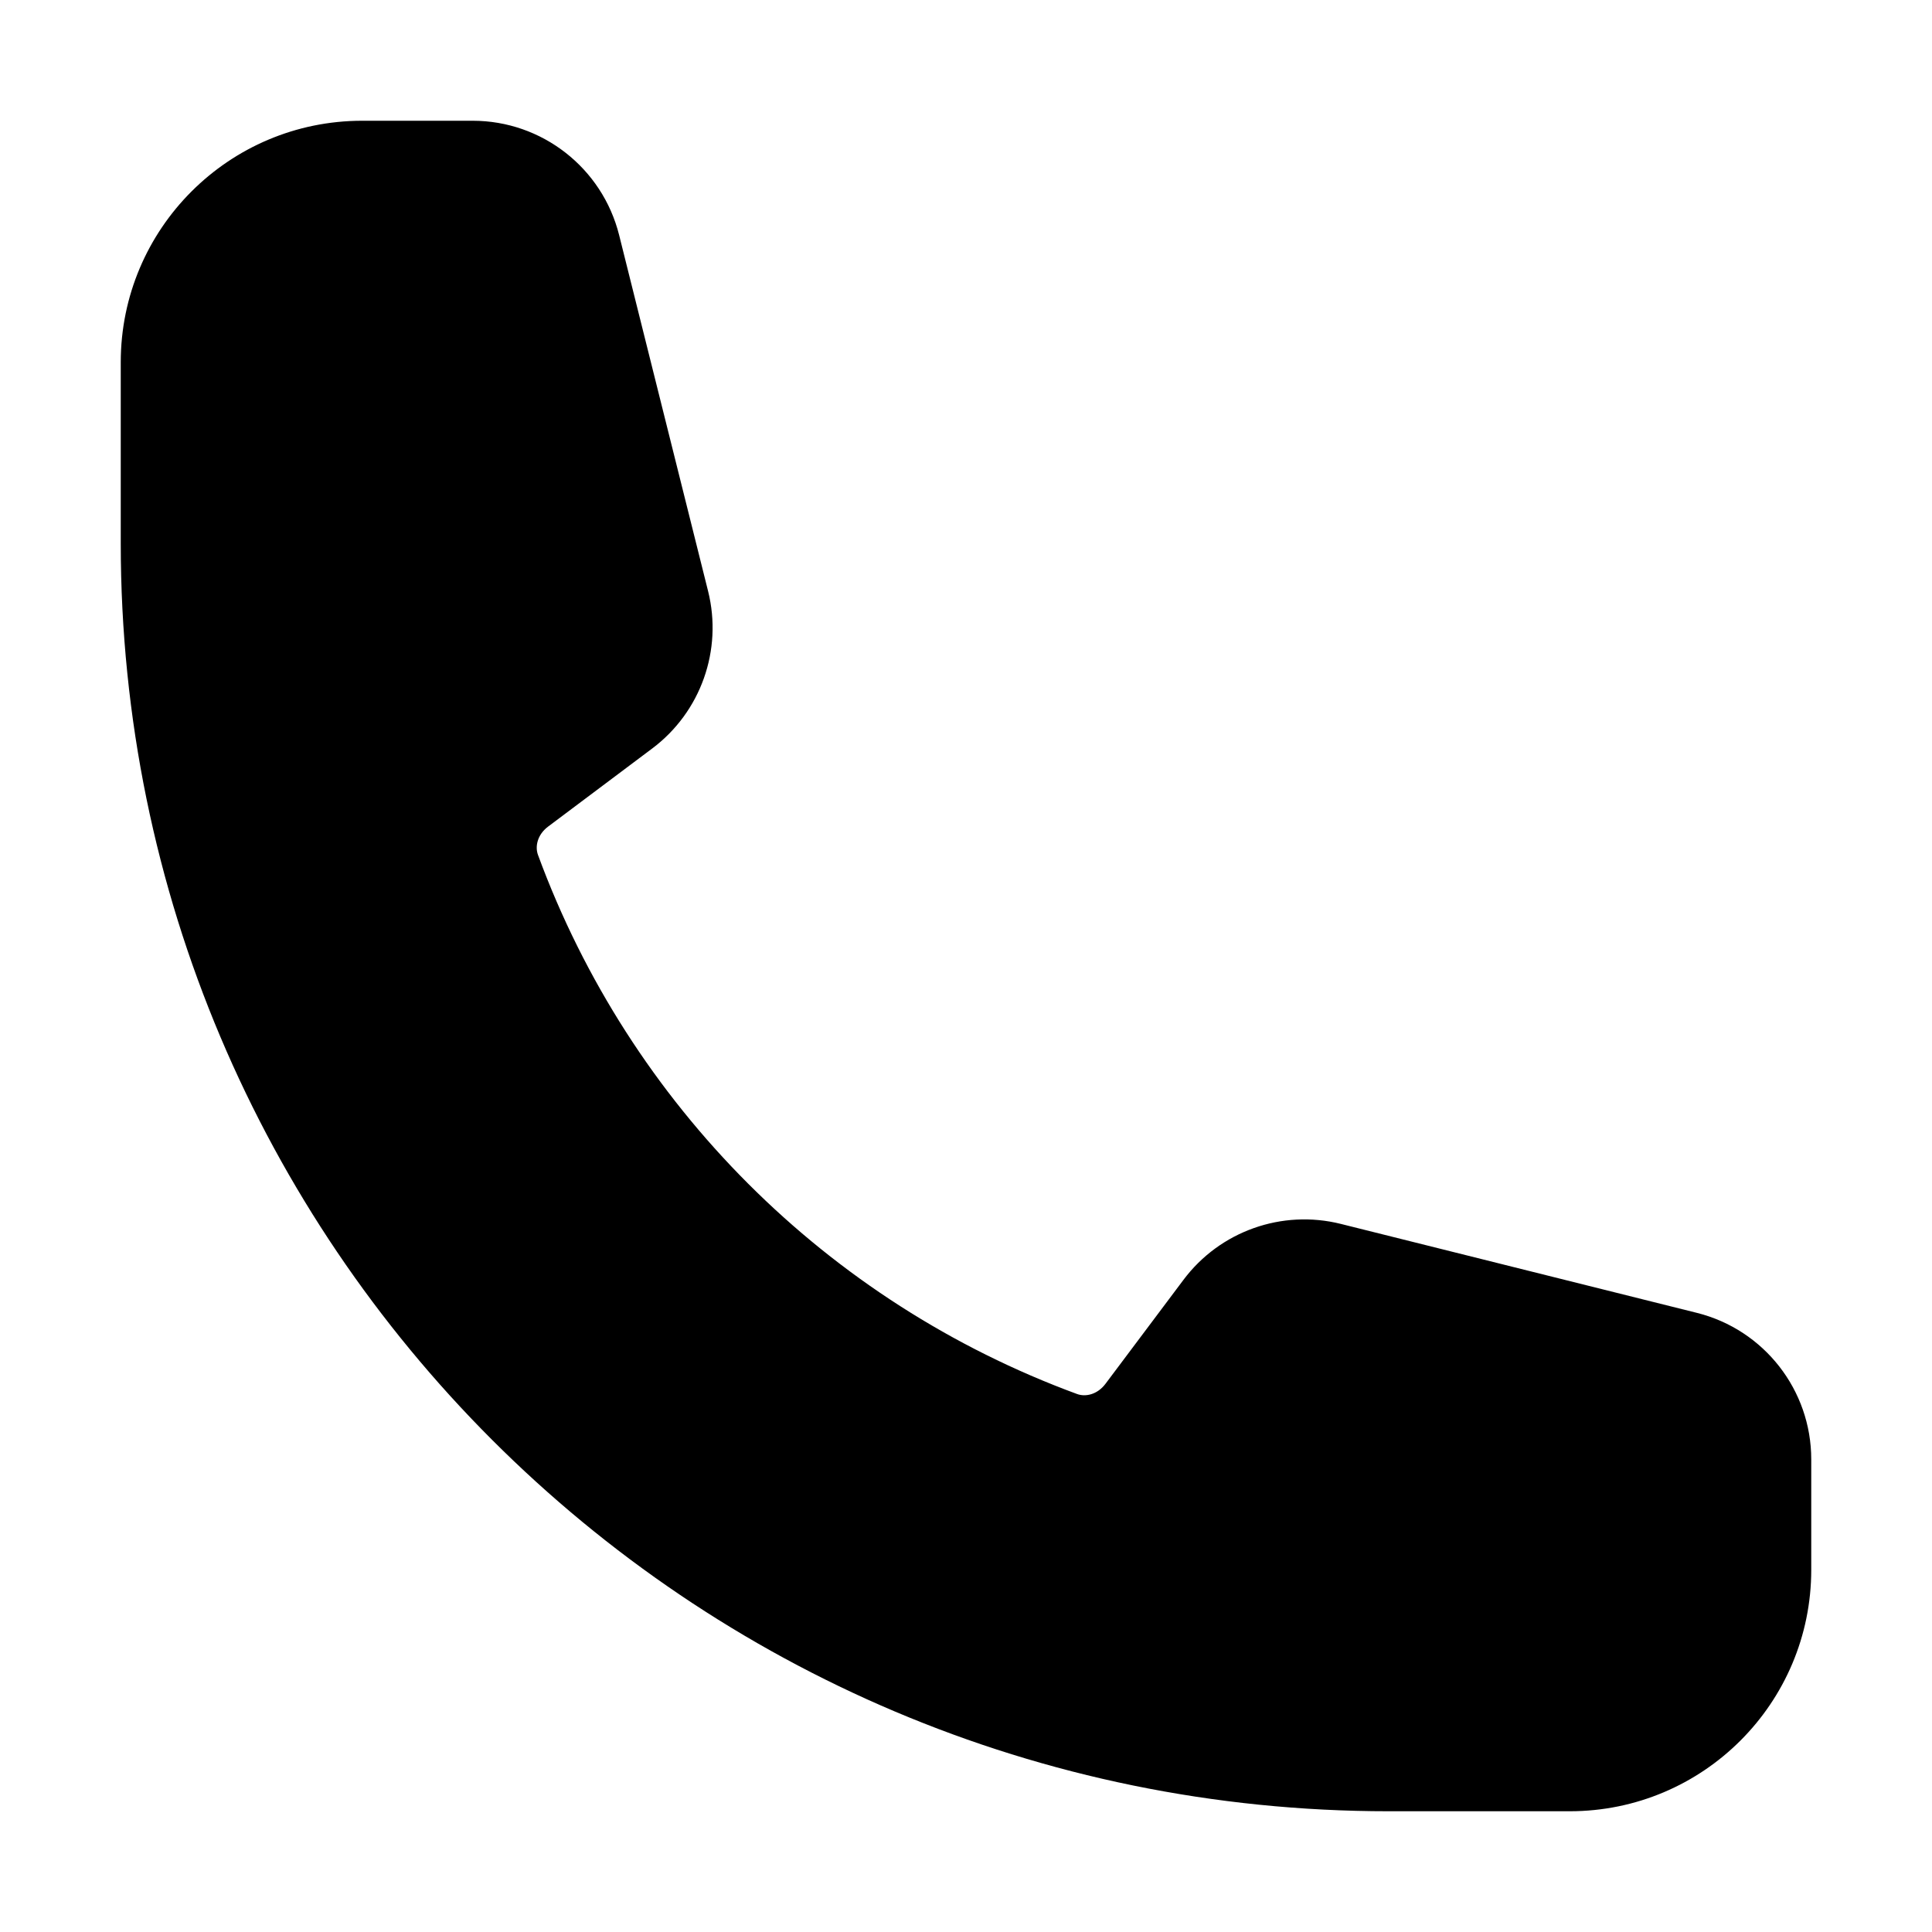
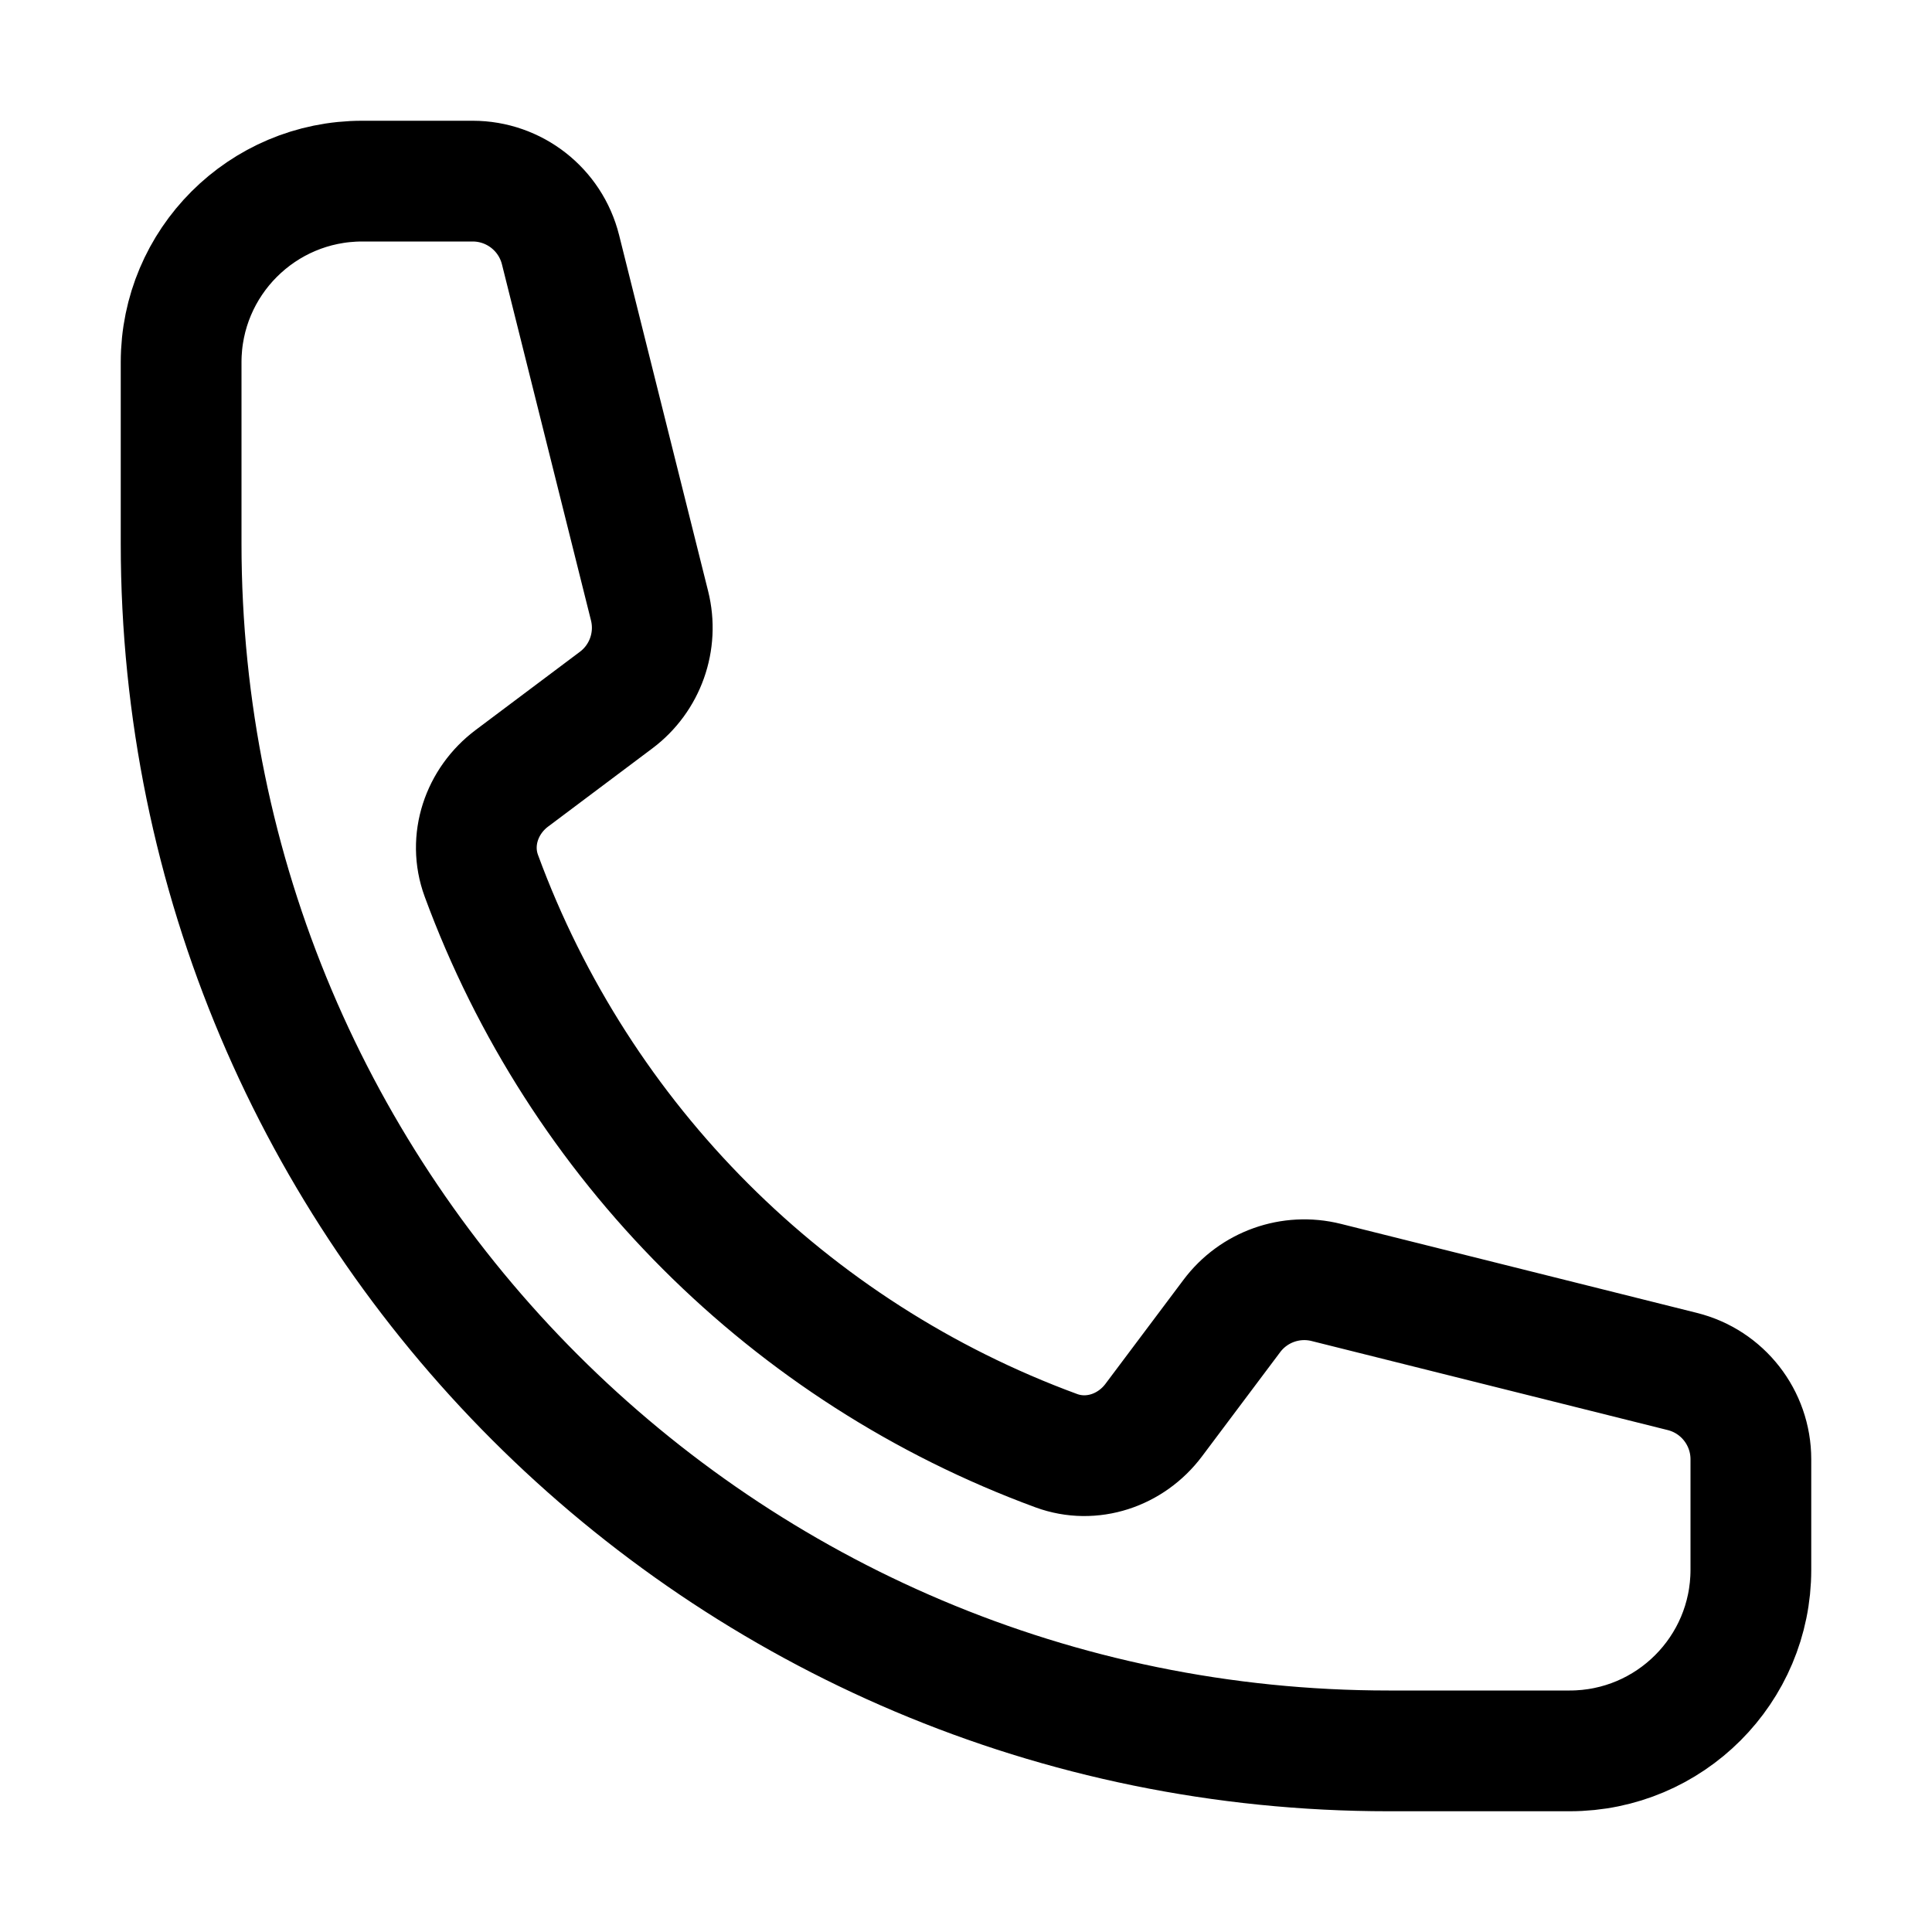
- <svg xmlns="http://www.w3.org/2000/svg" viewBox="0 0 24 24" fill="currentColor">
-   <path fill-rule="evenodd" d="M1.5 4.5a3 3 0 0 1 3-3h1.372c.86 0 1.61.586 1.819 1.42l1.105 4.423a1.875 1.875 0 0 1-.694 1.955l-1.293.97c-.135.101-.164.249-.126.352a11.285 11.285 0 0 0 6.697 6.697c.103.038.25.009.352-.126l.97-1.293a1.875 1.875 0 0 1 1.955-.694l4.423 1.105c.834.209 1.42.959 1.42 1.82V19.5a3 3 0 0 1-3 3h-2.25C8.552 22.5 1.5 15.448 1.5 6.75V4.5Z" clip-rule="evenodd" />
+ <svg xmlns="http://www.w3.org/2000/svg" fill="none" viewBox="0 0 24 24" stroke-width="1.5" stroke="currentColor">
+   <path stroke-linecap="round" stroke-linejoin="round" d="M2.25 6.75c0 8.284 6.716 15 15 15h2.25a2.25 2.25 0 0 0 2.25-2.25v-1.372c0-.516-.351-.966-.852-1.091l-4.423-1.106c-.44-.11-.902.055-1.173.417l-.97 1.293c-.282.376-.769.542-1.21.38a12.035 12.035 0 0 1-7.143-7.143c-.162-.441.004-.928.38-1.21l1.293-.97c.363-.271.527-.734.417-1.173L6.963 3.102a1.125 1.125 0 0 0-1.091-.852H4.5A2.25 2.25 0 0 0 2.25 4.5v2.25Z" />
</svg>
